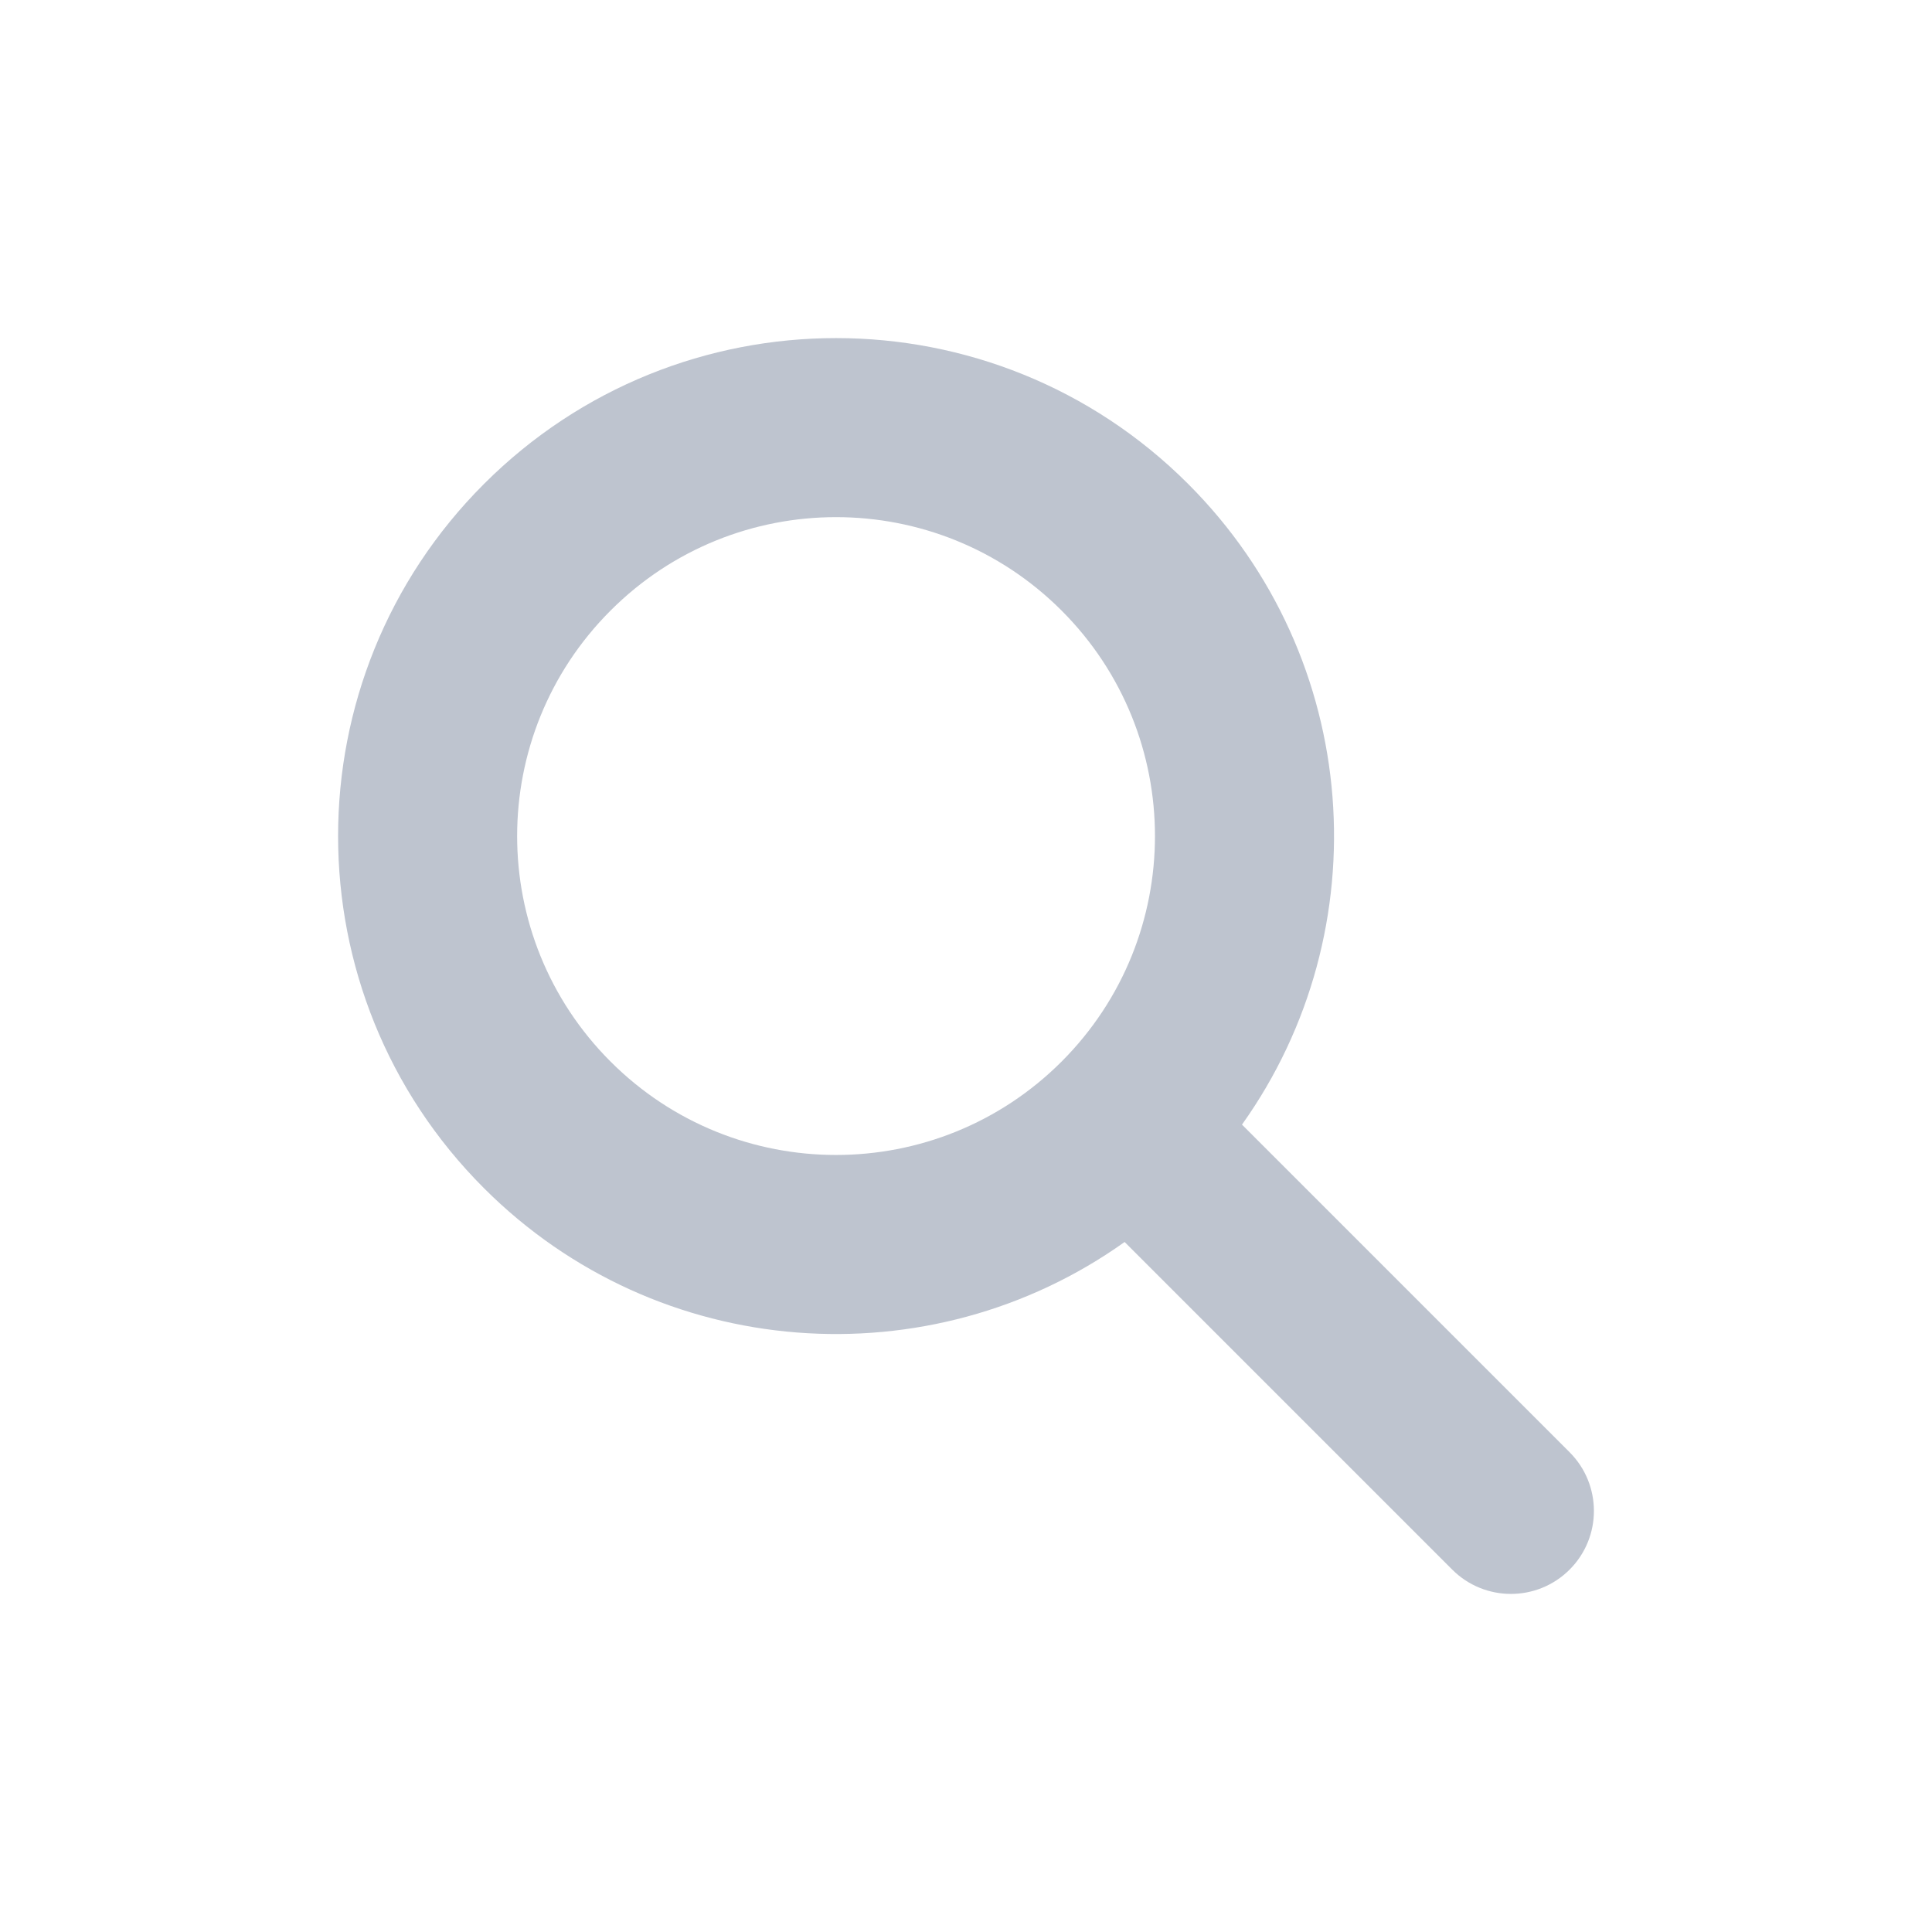
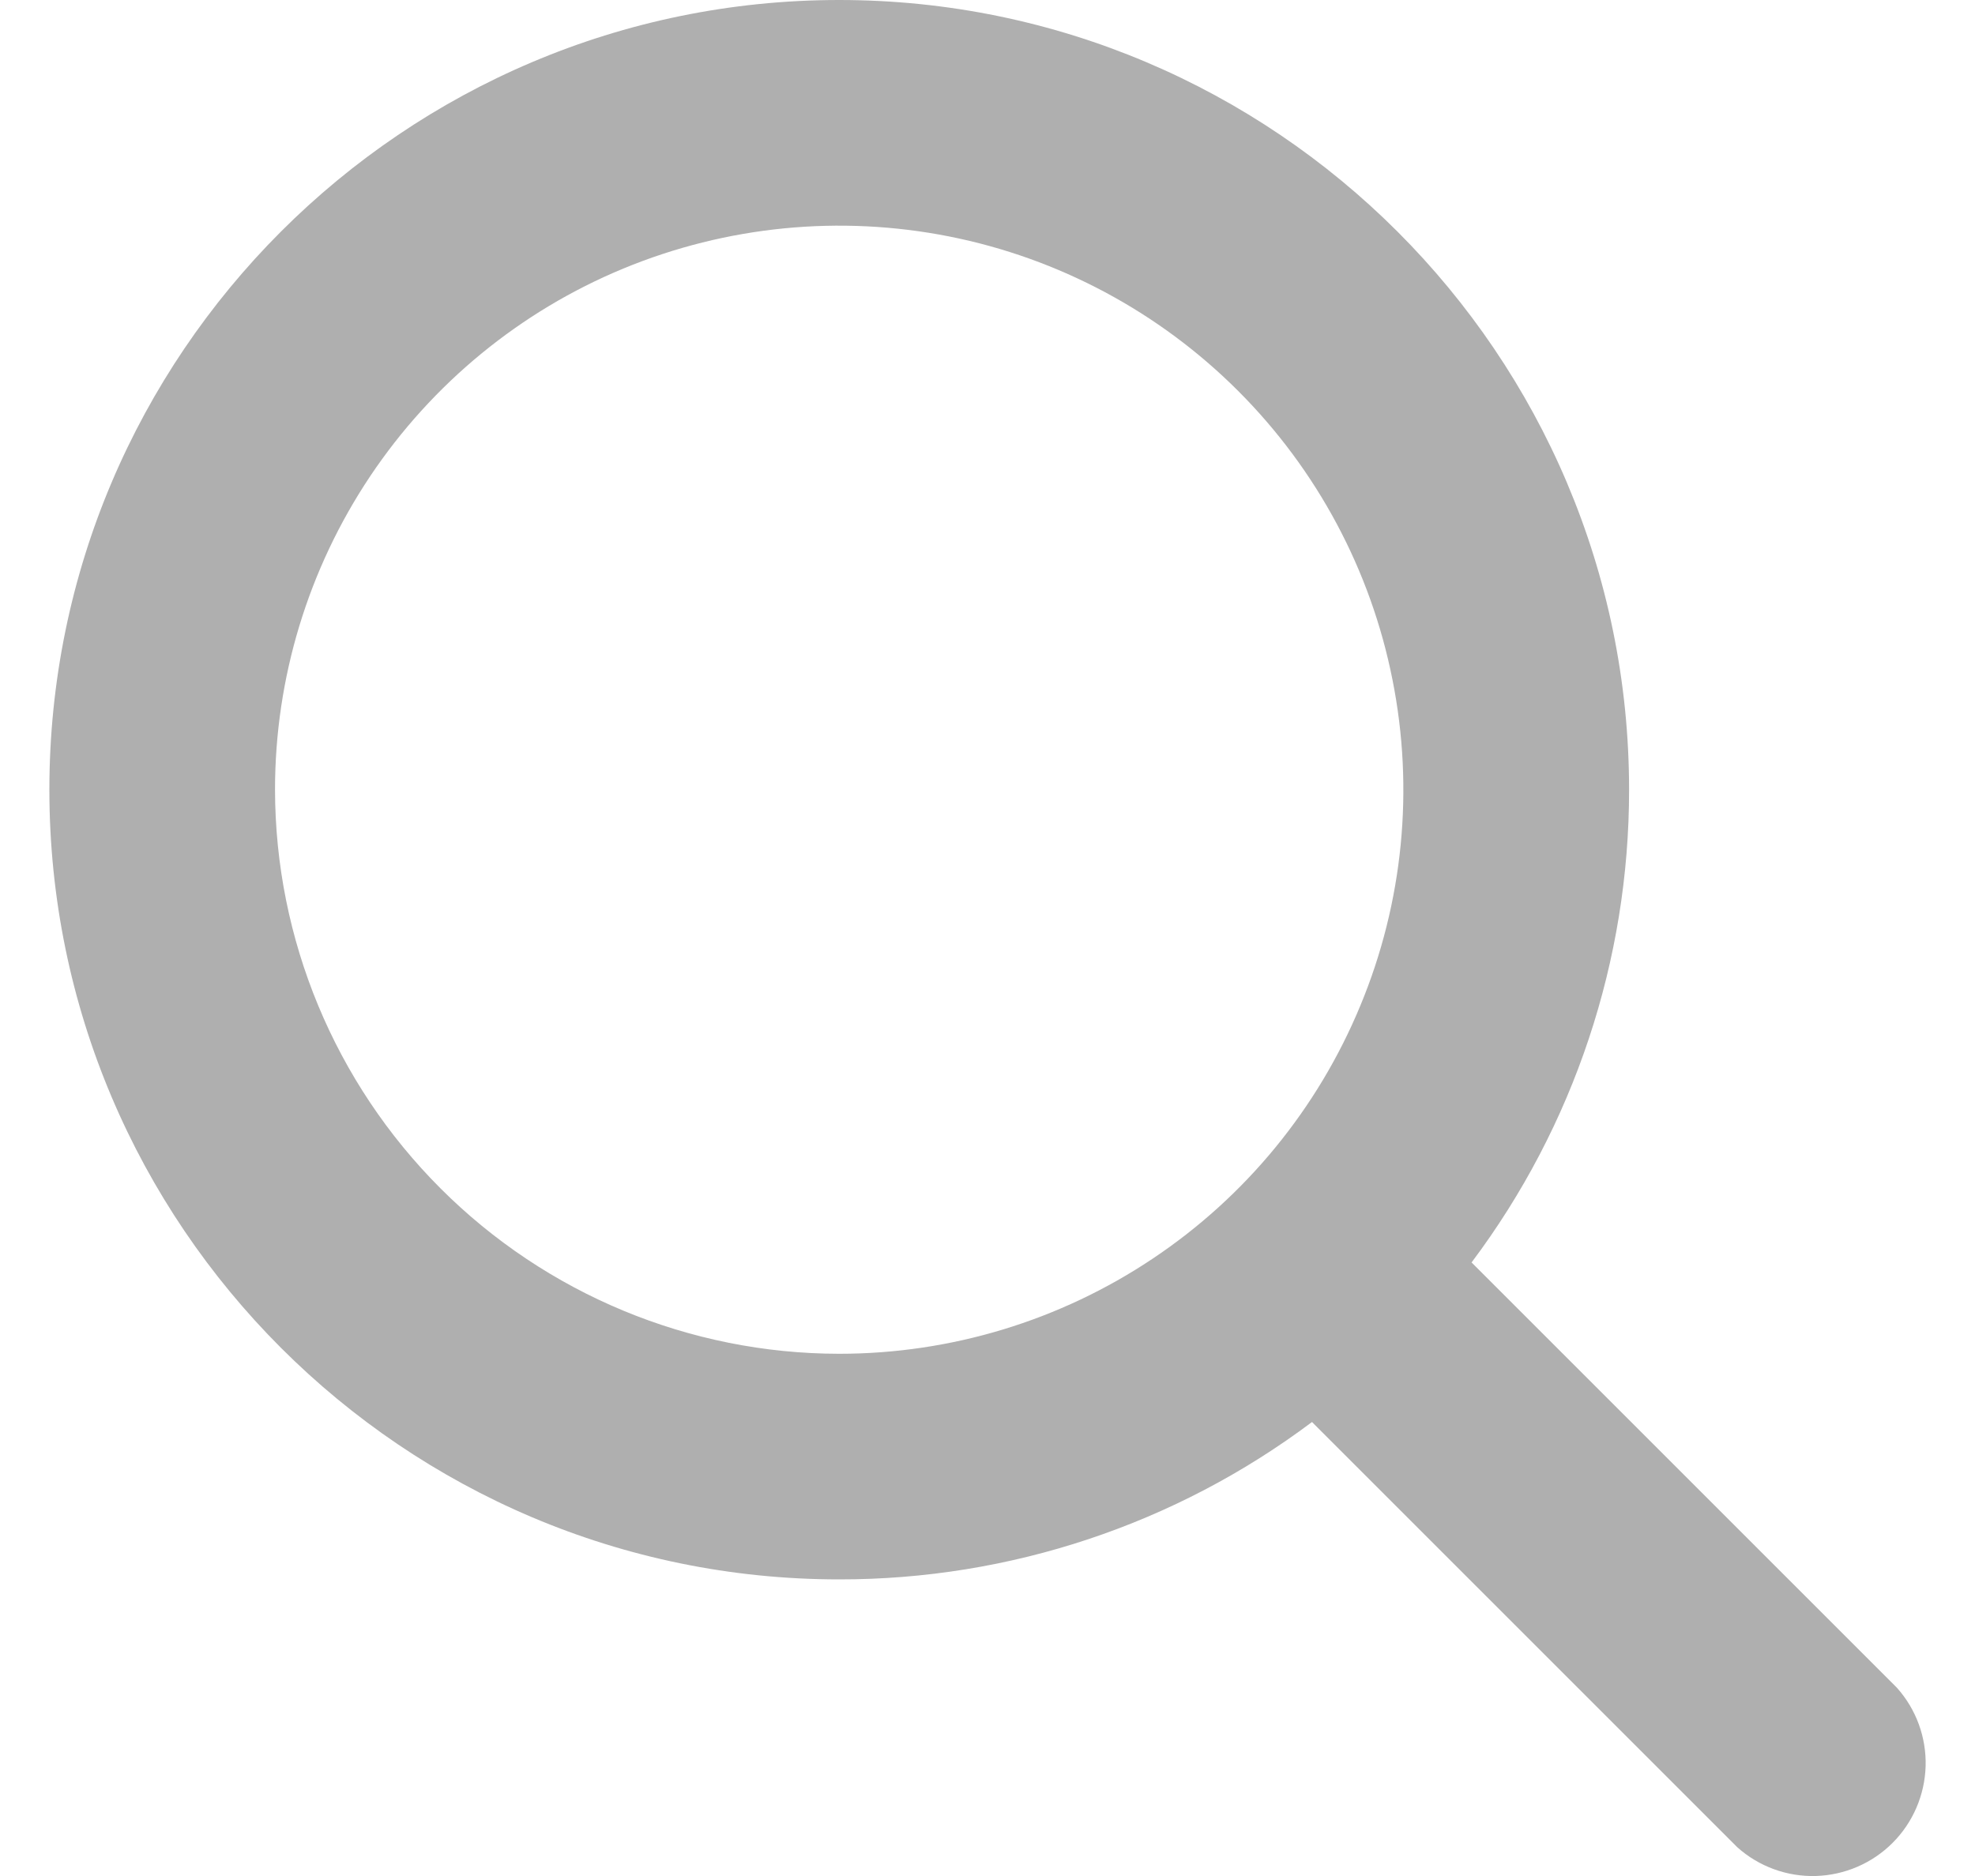
- <svg xmlns="http://www.w3.org/2000/svg" width="40" height="40" viewBox="0 0 40 40" fill="none">
-   <path fill-rule="evenodd" clip-rule="evenodd" d="M25.714 23.284C28.584 19.258 28.212 13.632 24.6 10.02C20.574 5.993 14.046 5.993 10.02 10.02C5.993 14.046 5.993 20.574 10.02 24.6C13.632 28.212 19.258 28.584 23.284 25.714L30.067 32.497C30.738 33.168 31.826 33.168 32.497 32.497C33.168 31.826 33.168 30.738 32.497 30.067L25.714 23.284ZM21.979 12.641C24.557 15.219 24.557 19.4 21.979 21.979C19.4 24.557 15.219 24.557 12.641 21.979C10.062 19.4 10.062 15.219 12.641 12.641C15.219 10.062 19.4 10.062 21.979 12.641Z" fill="#BEC4CF" />
+ <svg xmlns="http://www.w3.org/2000/svg" width="20" height="19" viewBox="0 0 20 19" fill="none">
+   <path d="M19.209 17.093L14.902 12.786C15.939 11.405 16.498 9.725 16.497 7.998C16.497 3.588 12.908 0 8.498 0C4.088 0 0.5 3.588 0.5 7.998C0.5 12.408 4.088 15.996 8.498 15.996C10.225 15.998 11.905 15.439 13.286 14.402L17.593 18.709C17.811 18.904 18.095 19.008 18.388 19C18.68 18.991 18.958 18.872 19.165 18.665C19.372 18.458 19.491 18.18 19.5 17.888C19.508 17.595 19.404 17.311 19.209 17.093ZM2.785 7.998C2.785 6.868 3.12 5.764 3.748 4.824C4.376 3.885 5.268 3.152 6.312 2.72C7.356 2.288 8.505 2.175 9.613 2.395C10.721 2.615 11.739 3.16 12.538 3.959C13.337 4.758 13.881 5.775 14.101 6.884C14.322 7.992 14.209 9.141 13.776 10.184C13.344 11.228 12.612 12.121 11.672 12.748C10.733 13.376 9.628 13.711 8.498 13.711C6.984 13.71 5.532 13.107 4.461 12.036C3.39 10.965 2.787 9.513 2.785 7.998Z" fill="#AFAFAF" />
</svg>
